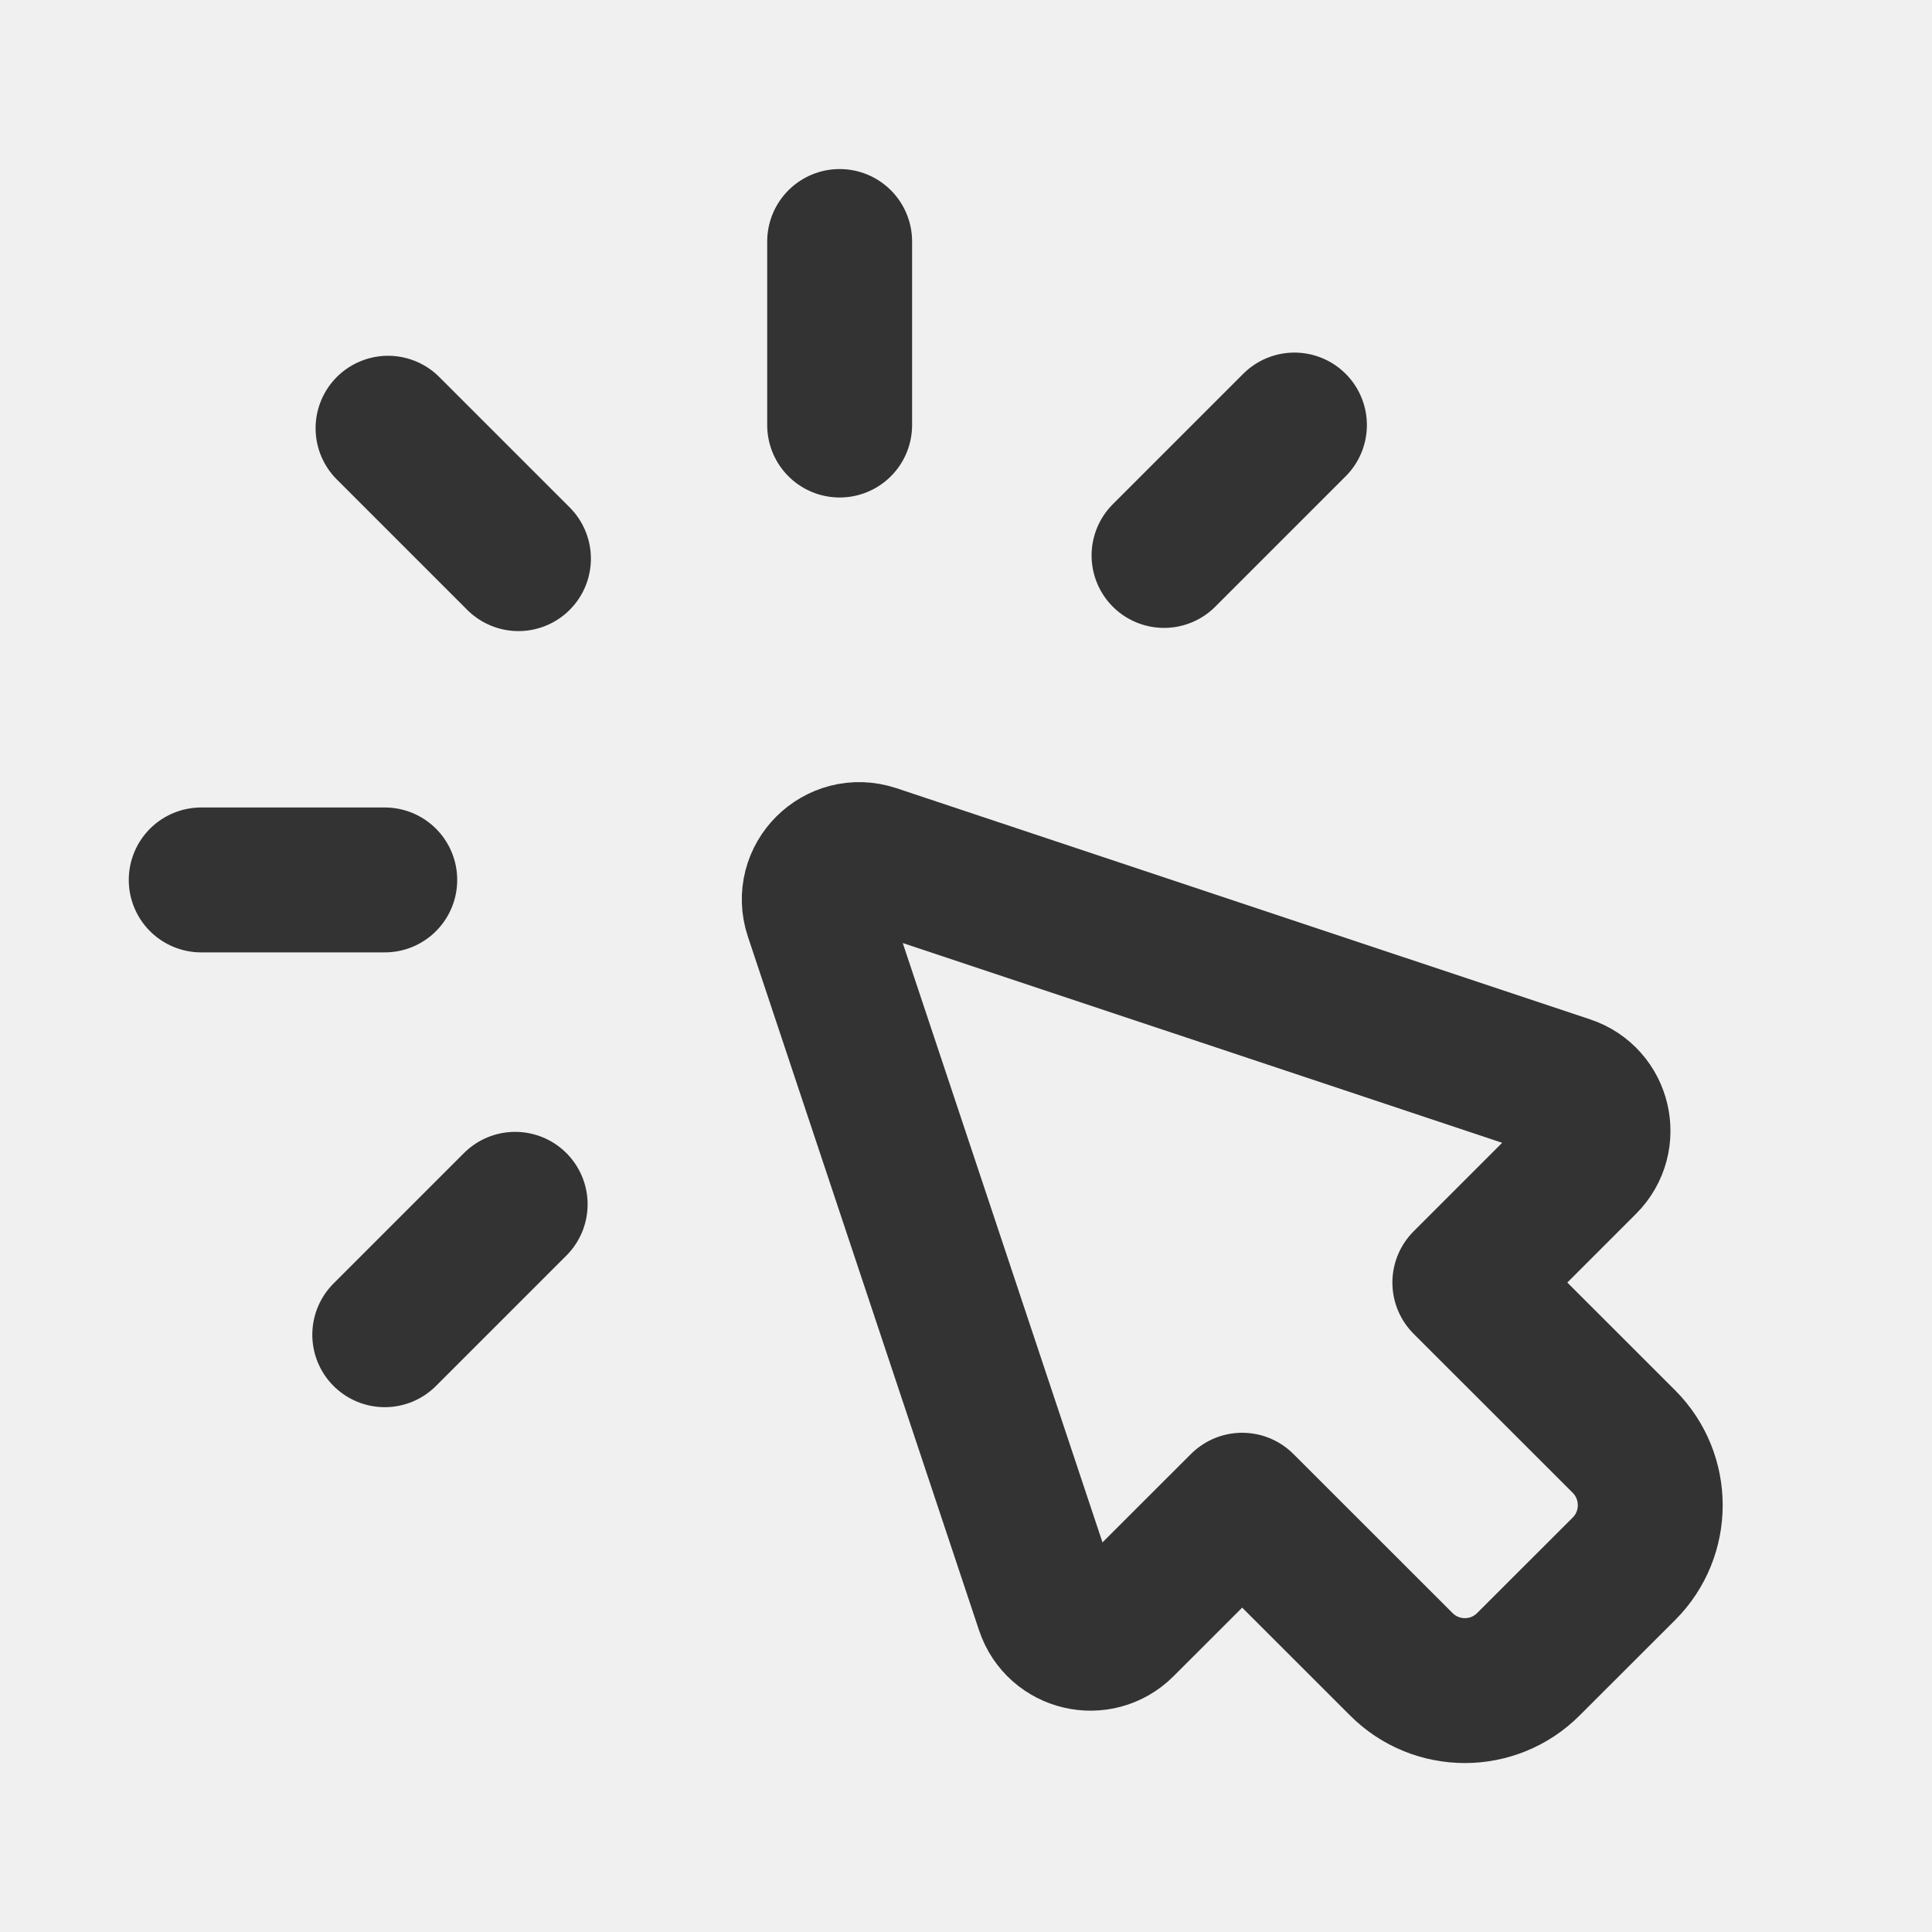
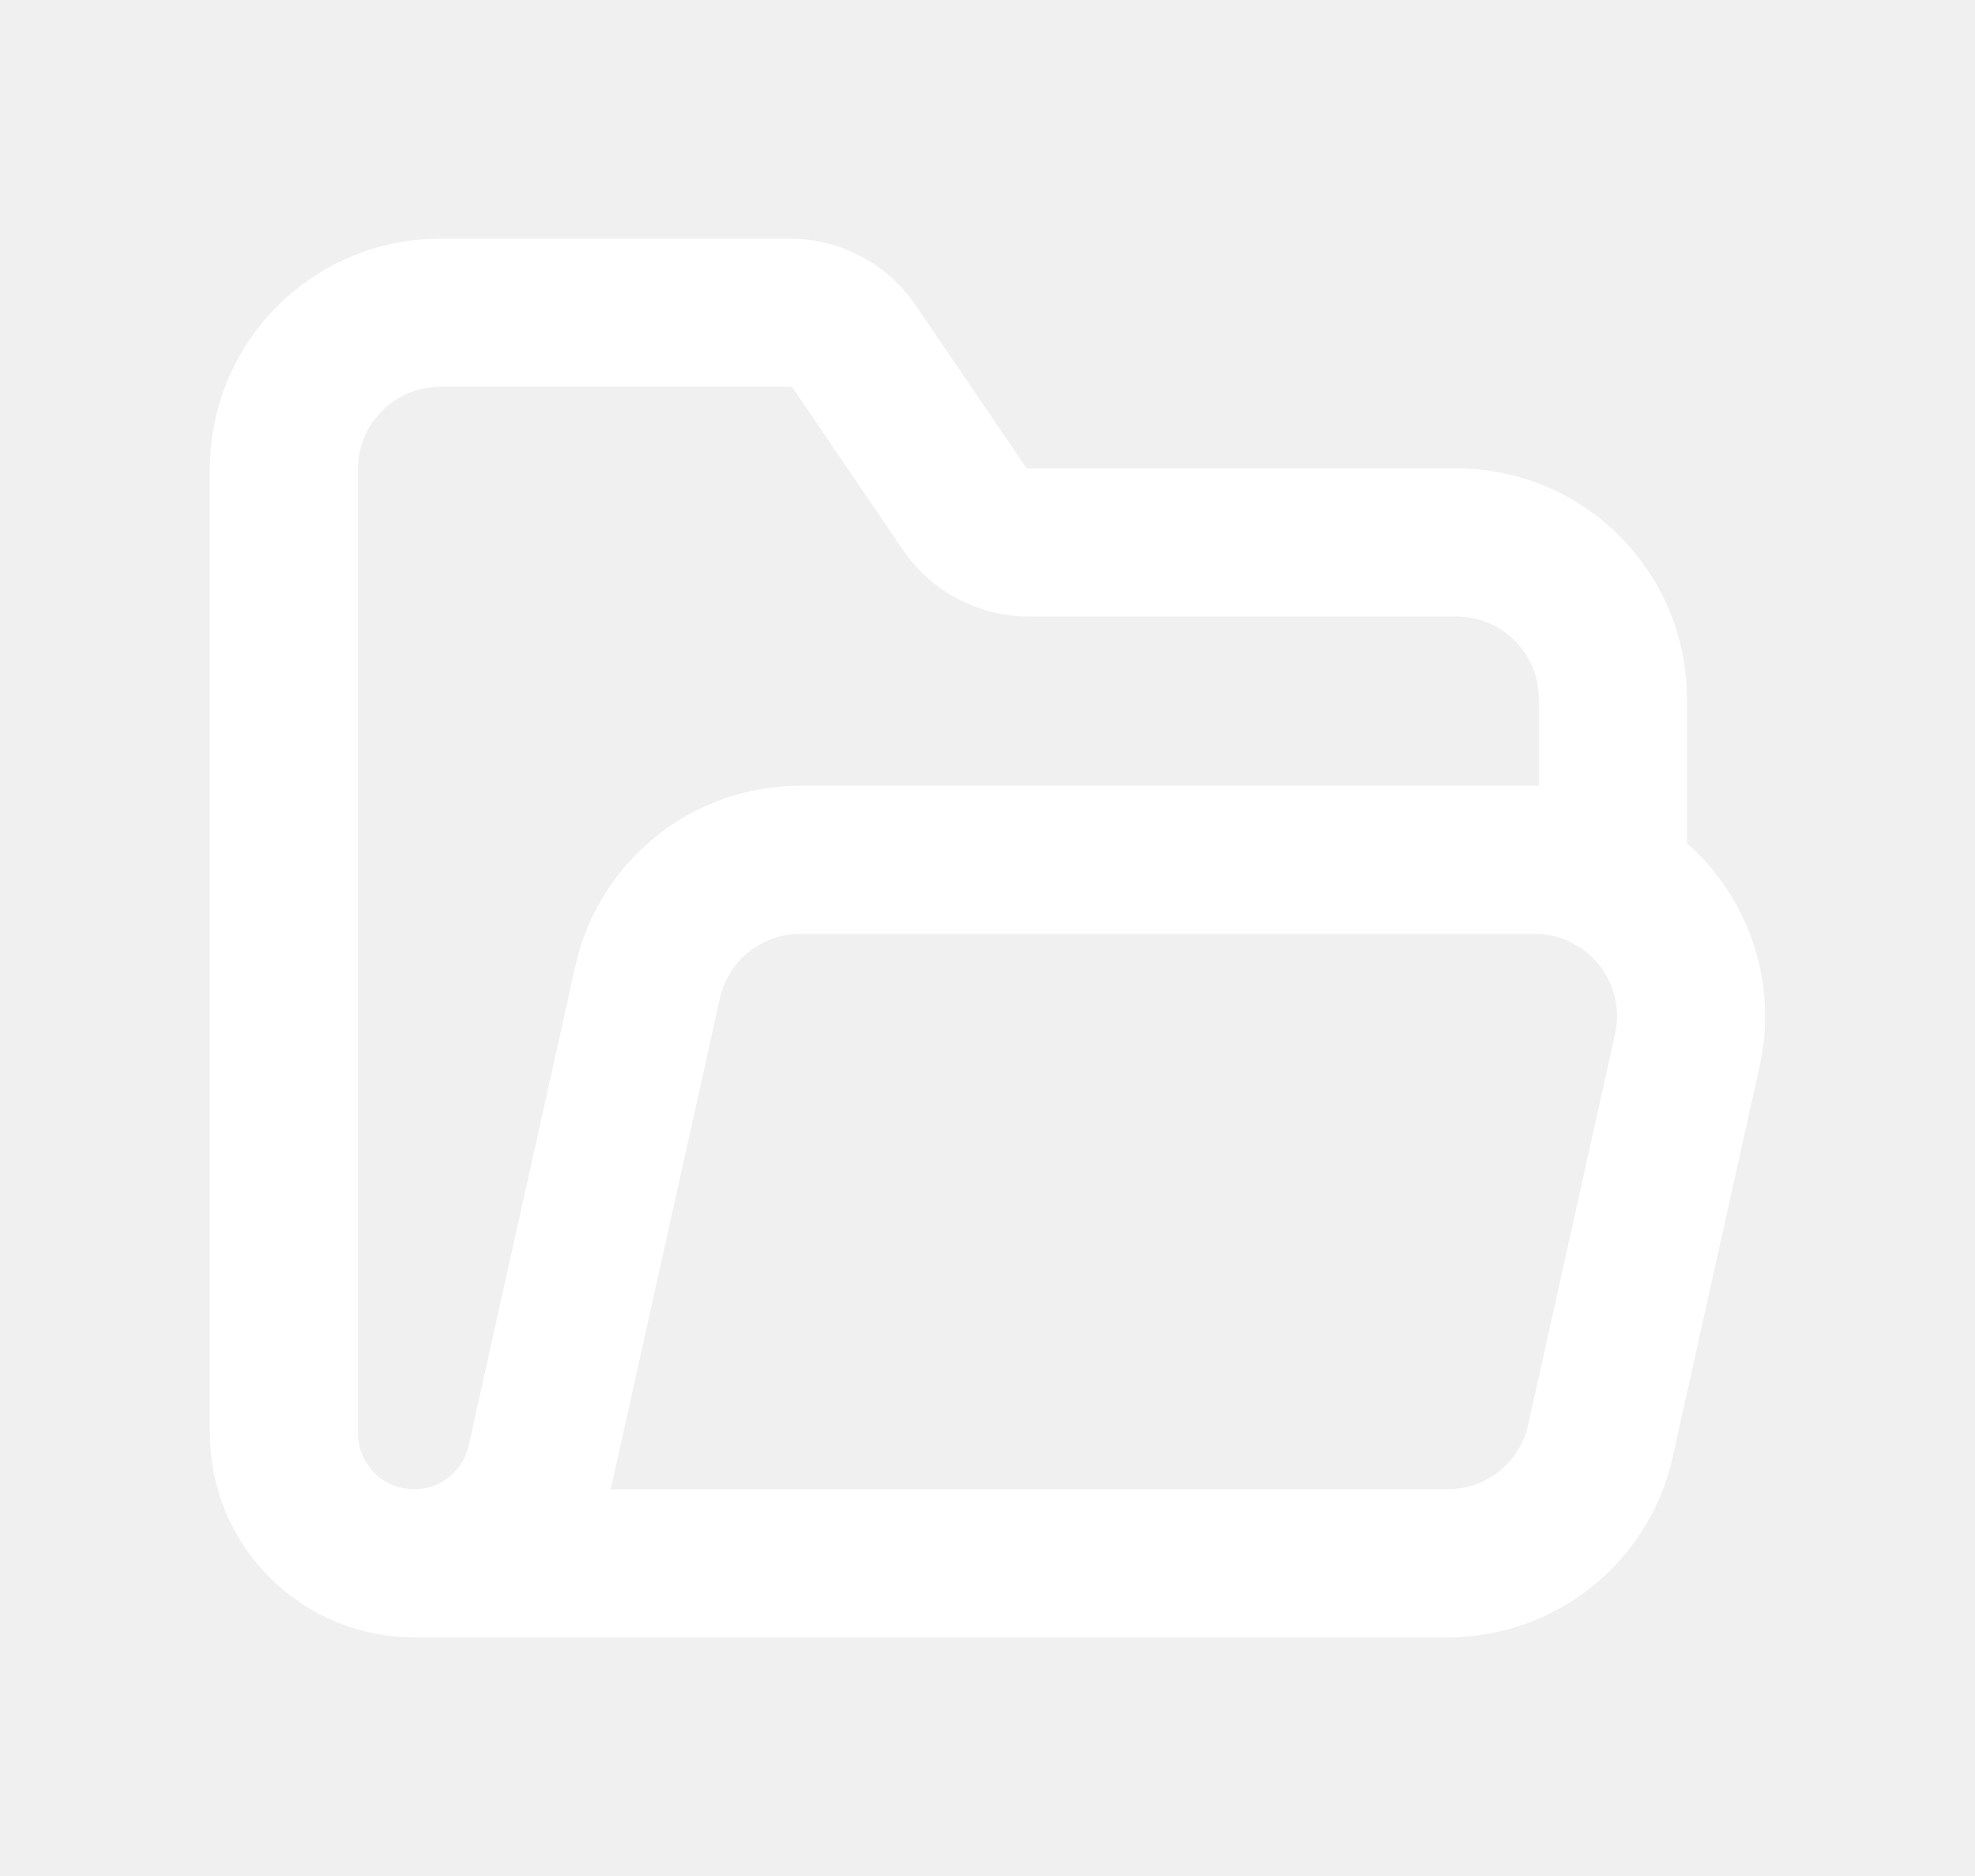
- <svg xmlns="http://www.w3.org/2000/svg" width="20" height="20" viewBox="0 0 20 20" fill="none">
-   <path d="M15.164 13.277V13.277L16.811 14.923C17.174 15.287 17.174 15.877 16.811 16.24L15.822 17.228C15.459 17.592 14.869 17.592 14.506 17.228L12.859 15.582L11.618 16.822C11.373 17.067 10.957 16.969 10.847 16.641L8.454 9.46C8.332 9.096 8.679 8.75 9.043 8.871L16.224 11.264C16.552 11.373 16.651 11.79 16.406 12.035L15.164 13.277" stroke="#333333" stroke-width="1.5" stroke-linecap="round" stroke-linejoin="round" />
-   <path d="M3.983 9.109H2.083" stroke="#333333" stroke-width="1.5" stroke-linecap="round" stroke-linejoin="round" />
-   <path d="M5.367 5.783L4.017 4.433" stroke="#333333" stroke-width="1.5" stroke-linecap="round" stroke-linejoin="round" />
-   <path d="M5.333 12.467L3.983 13.817" stroke="#333333" stroke-width="1.5" stroke-linecap="round" stroke-linejoin="round" />
-   <path d="M8.692 4.4V2.5" stroke="#333333" stroke-width="1.5" stroke-linecap="round" stroke-linejoin="round" />
-   <path d="M12.05 5.75L13.4 4.4" stroke="#333333" stroke-width="1.5" stroke-linecap="round" stroke-linejoin="round" />
+ <svg xmlns="http://www.w3.org/2000/svg" width="20" height="19" viewBox="0 0 20 19" fill="none">
+   <path d="M16.333 8.924V7.078C16.333 6.203 15.624 5.494 14.75 5.494H10.419C10.157 5.494 9.912 5.365 9.764 5.148L8.652 3.513C8.505 3.296 8.26 3.167 7.998 3.167H4.458C3.584 3.167 2.875 3.876 2.875 4.75V14.515C2.875 14.865 3.014 15.2 3.261 15.447C3.508 15.694 3.843 15.833 4.193 15.833V15.833C4.811 15.833 5.345 15.404 5.479 14.801L6.558 9.948C6.719 9.224 7.361 8.708 8.103 8.708H15.541C16.021 8.708 16.476 8.926 16.776 9.301C17.077 9.676 17.191 10.166 17.087 10.635L16.207 14.594C16.046 15.318 15.403 15.833 14.661 15.833H4.193" stroke="white" stroke-width="1.5" stroke-linecap="round" stroke-linejoin="round" />
</svg>
